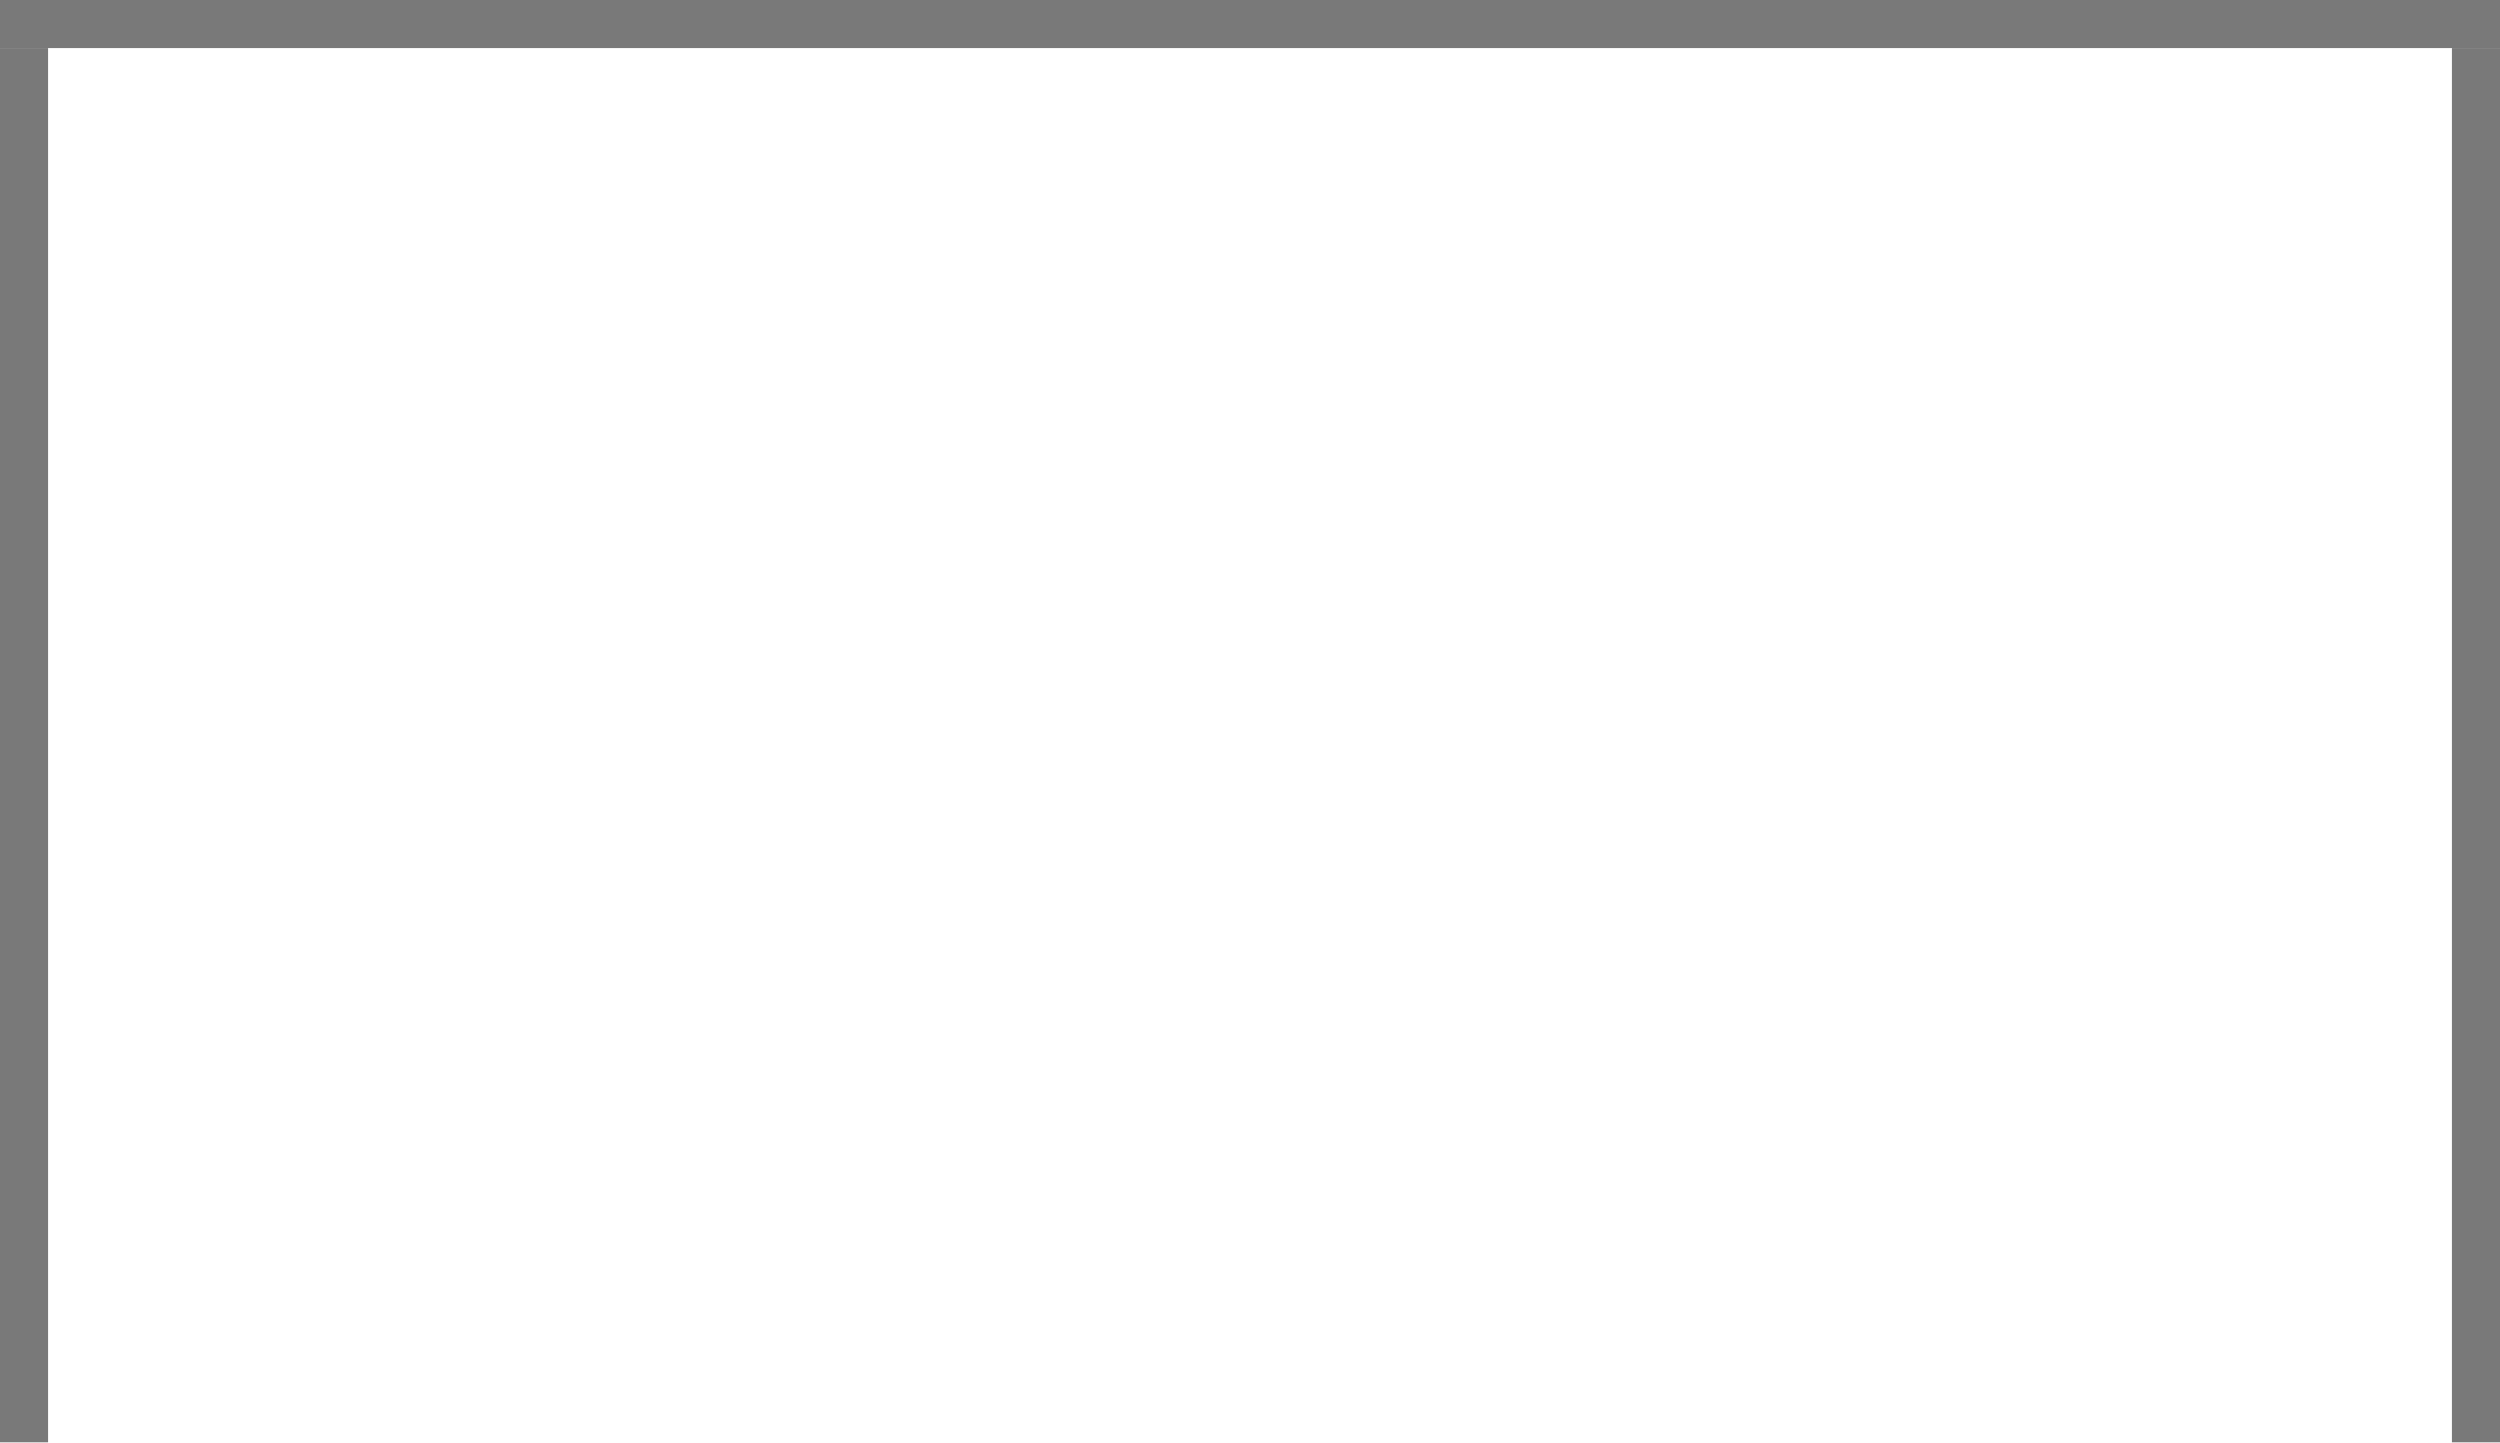
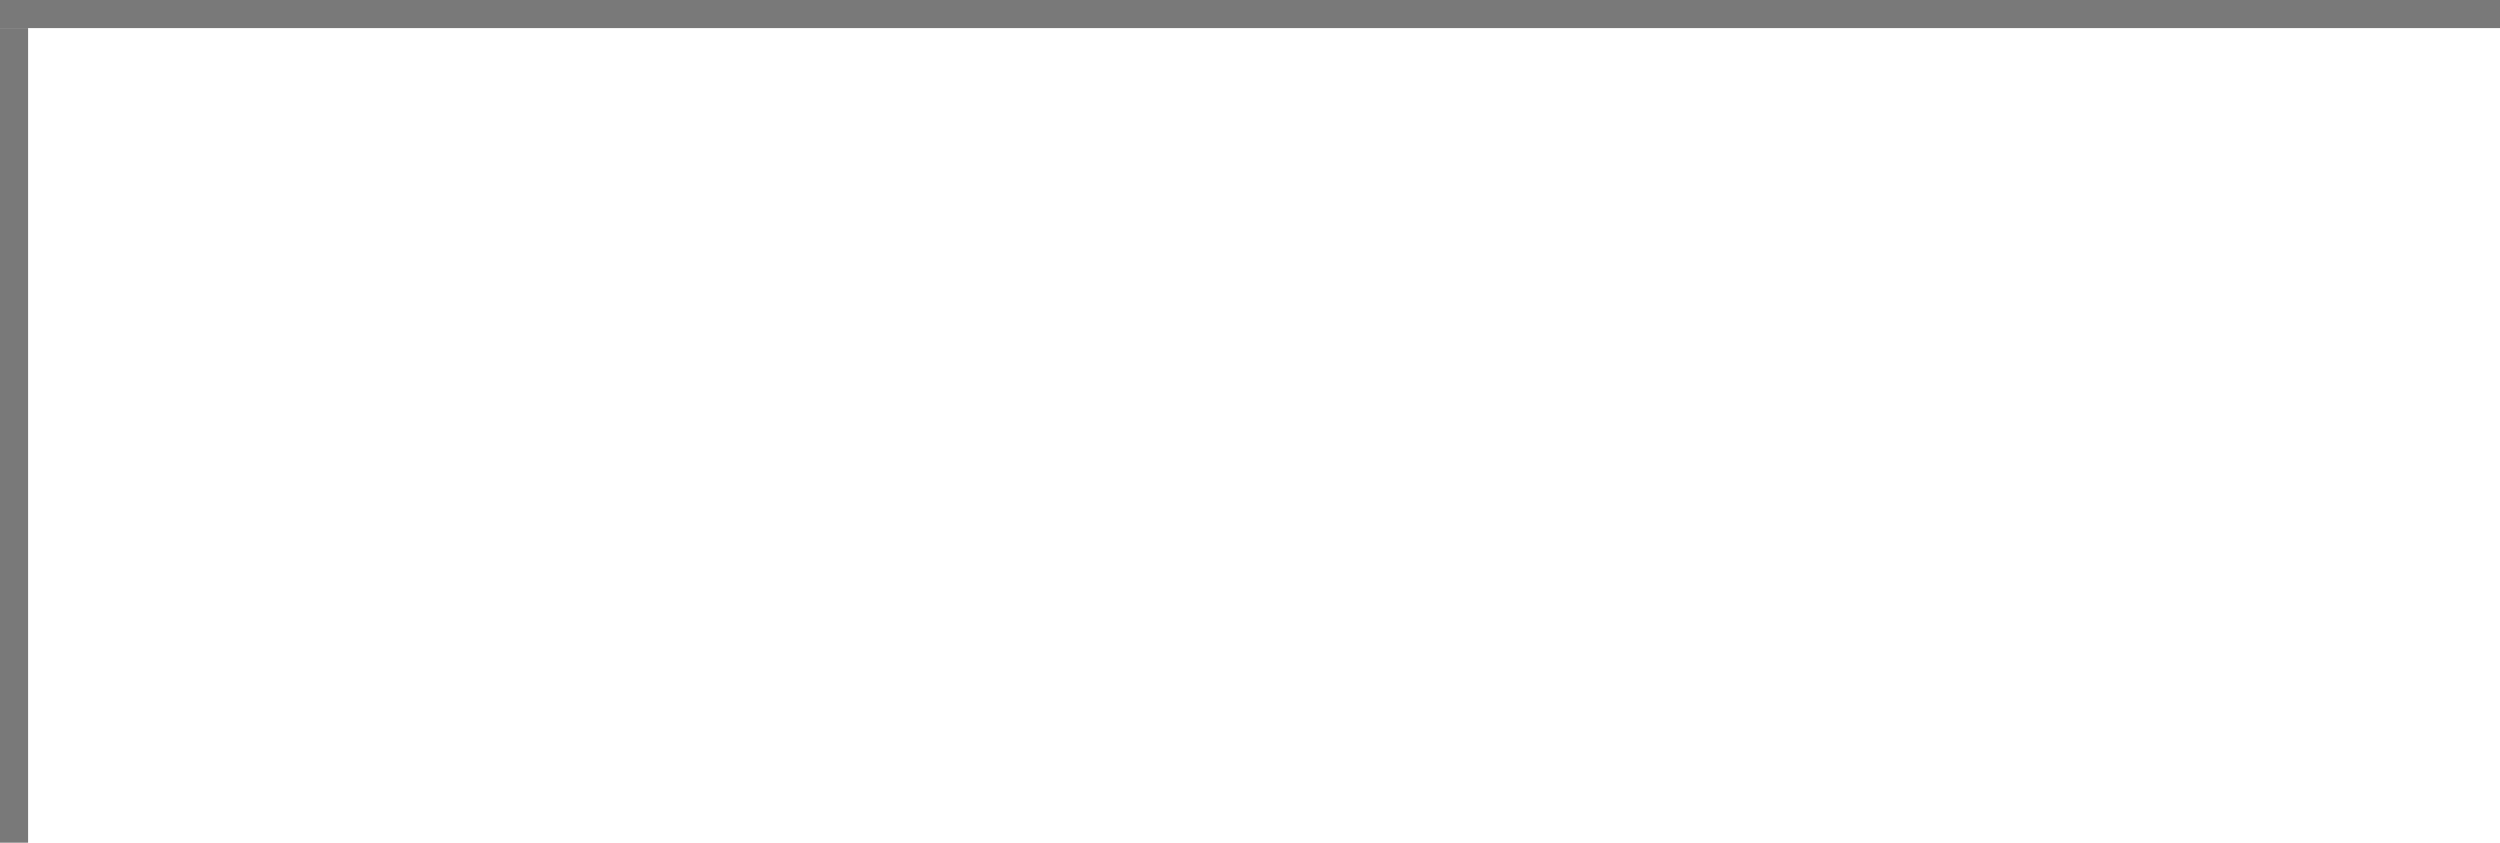
- <svg xmlns="http://www.w3.org/2000/svg" version="1.1" width="52px" height="30px" viewBox="1039 0 52 30">
-   <path d="M 1 1  L 51 1  L 51 30  L 1 30  L 1 1  Z " fill-rule="nonzero" fill="rgba(255, 255, 255, 1)" stroke="none" transform="matrix(1 0 0 1 1039 0 )" class="fill" />
-   <path d="M 0.5 1  L 0.5 30  " stroke-width="1" stroke-dasharray="0" stroke="rgba(121, 121, 121, 1)" fill="none" transform="matrix(1 0 0 1 1039 0 )" class="stroke" />
-   <path d="M 0 0.5  L 52 0.5  " stroke-width="1" stroke-dasharray="0" stroke="rgba(121, 121, 121, 1)" fill="none" transform="matrix(1 0 0 1 1039 0 )" class="stroke" />
-   <path d="M 51.5 1  L 51.5 30  " stroke-width="1" stroke-dasharray="0" stroke="rgba(121, 121, 121, 1)" fill="none" transform="matrix(1 0 0 1 1039 0 )" class="stroke" />
+ <svg xmlns="http://www.w3.org/2000/svg" version="1.1" width="89px" height="30px" viewBox="866 0 89 30">
+   <path d="M 1 1  L 89 1  L 89 30  L 1 30  L 1 1  Z " fill-rule="nonzero" fill="rgba(255, 255, 255, 1)" stroke="none" transform="matrix(1 0 0 1 866 0 )" class="fill" />
+   <path d="M 0.5 1  L 0.5 30  " stroke-width="1" stroke-dasharray="0" stroke="rgba(121, 121, 121, 1)" fill="none" transform="matrix(1 0 0 1 866 0 )" class="stroke" />
+   <path d="M 0 0.5  L 89 0.5  " stroke-width="1" stroke-dasharray="0" stroke="rgba(121, 121, 121, 1)" fill="none" transform="matrix(1 0 0 1 866 0 )" class="stroke" />
</svg>
